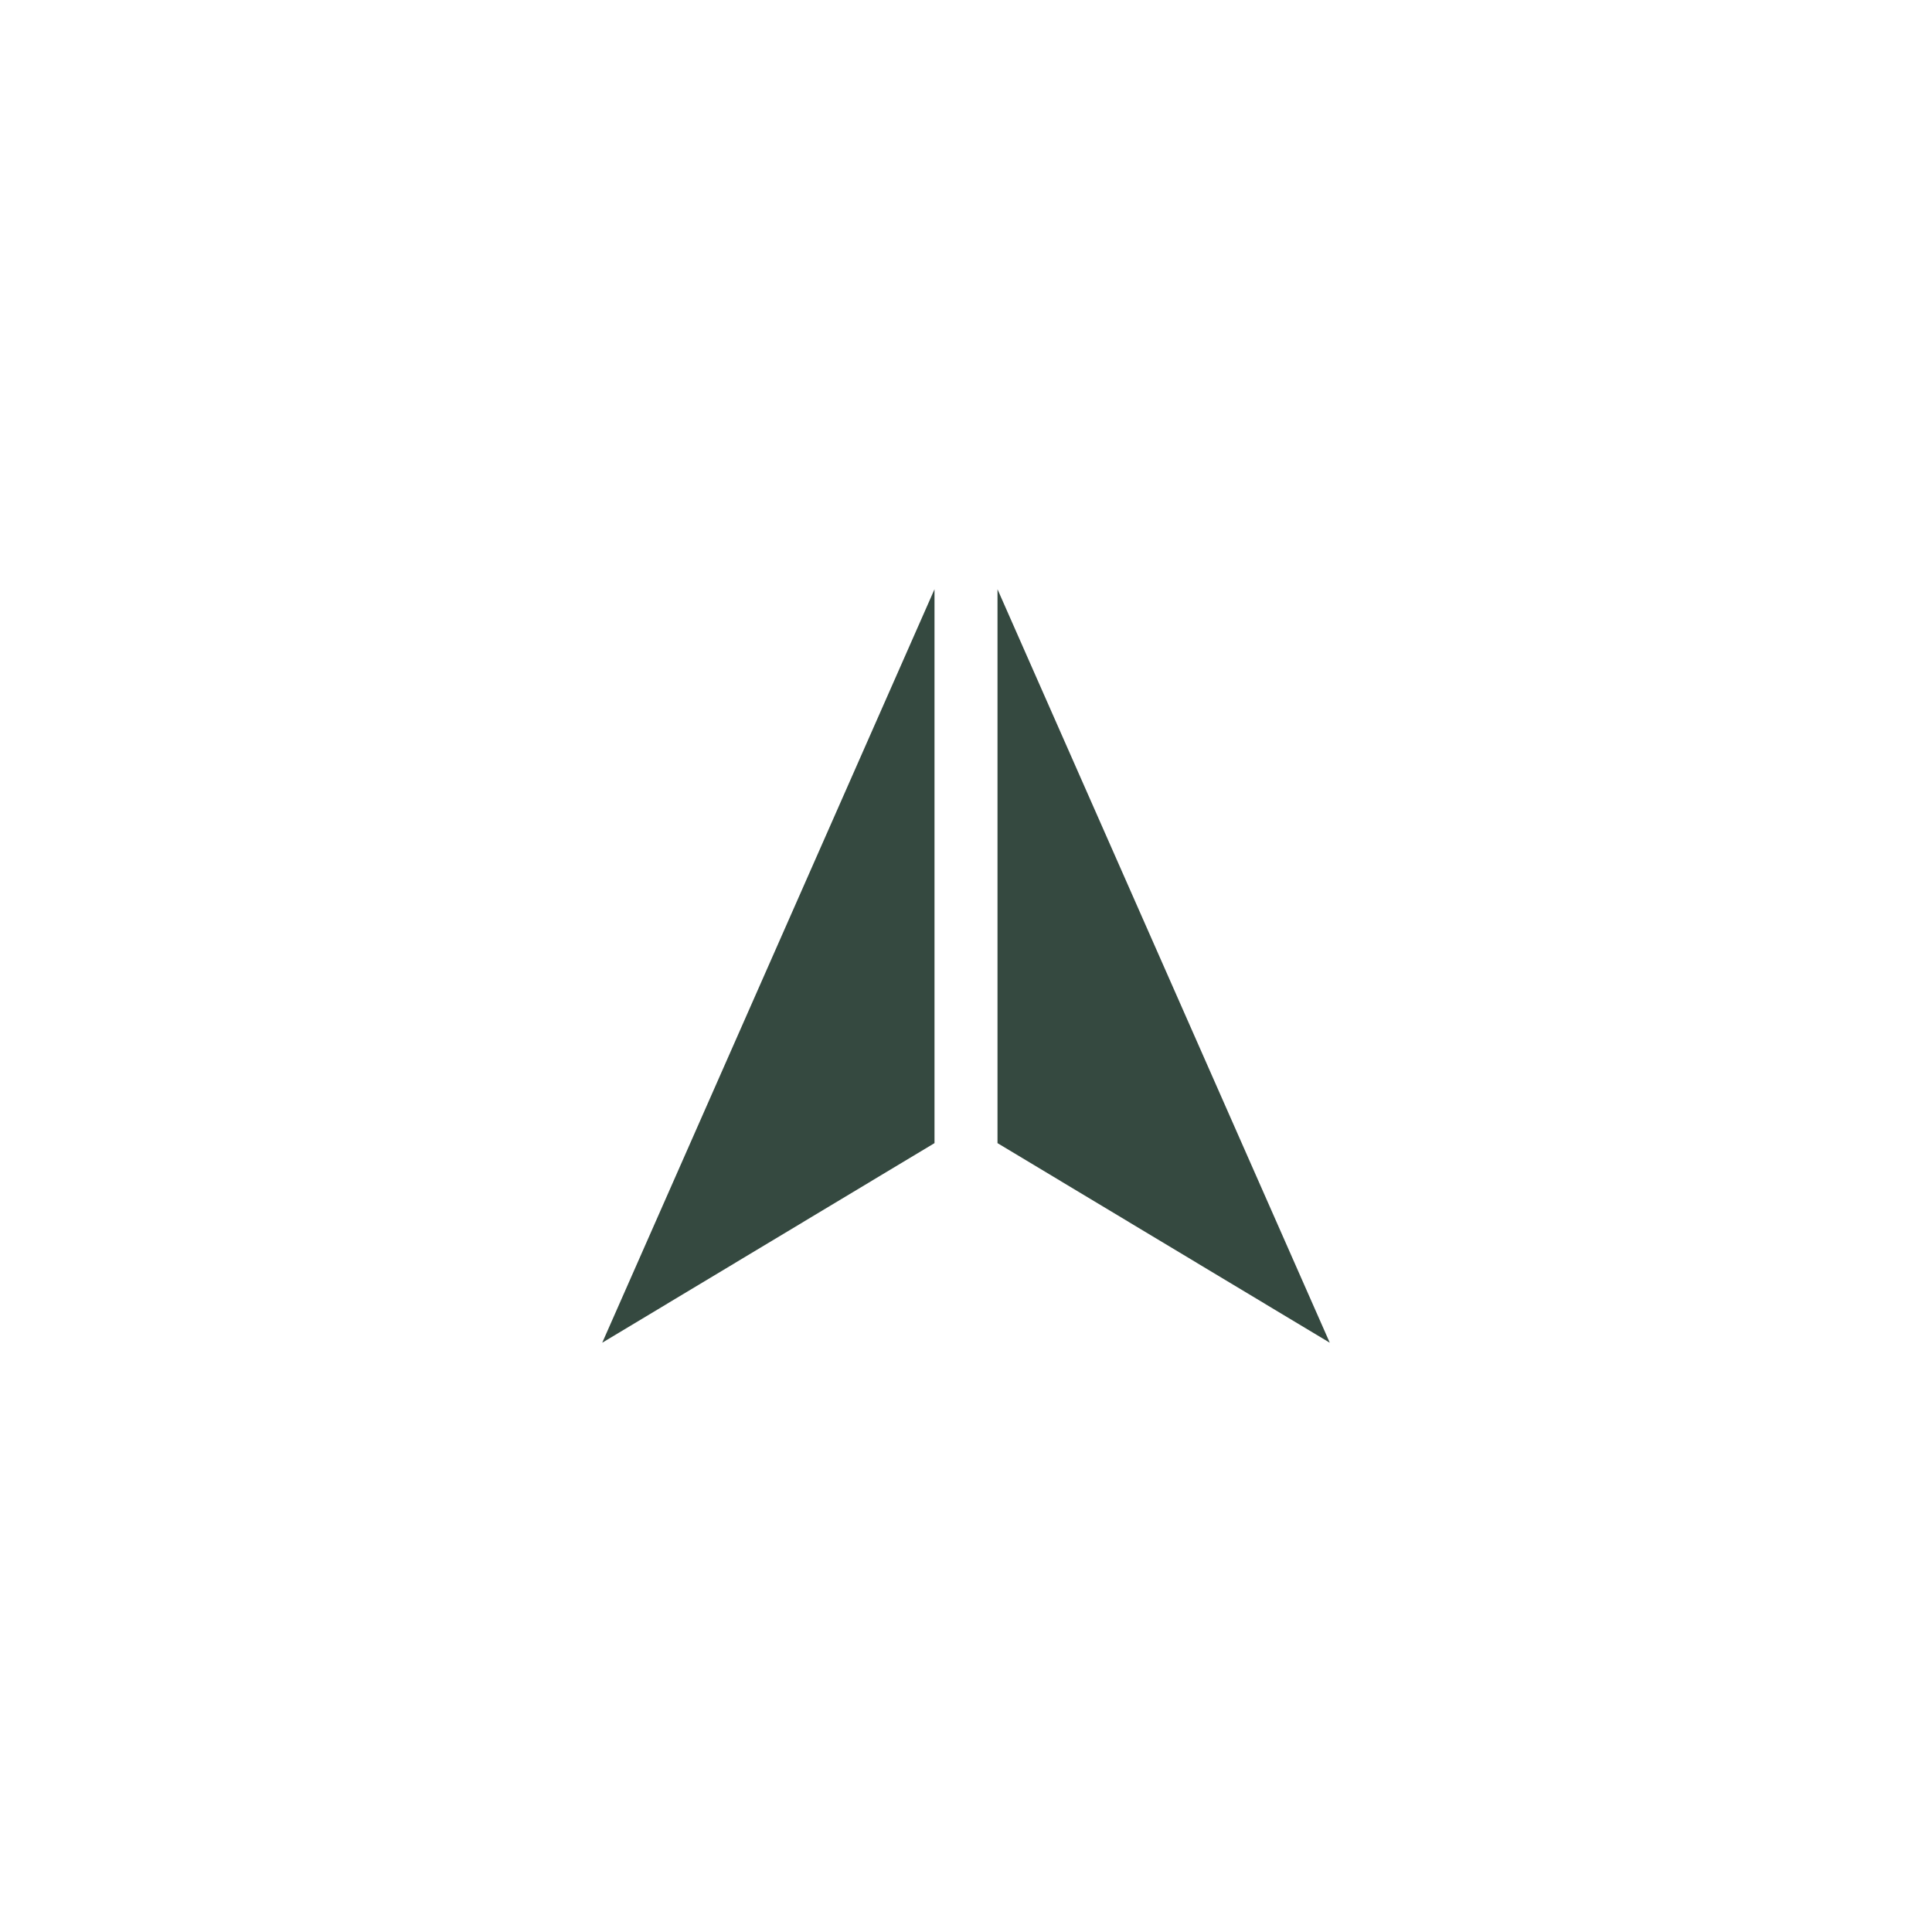
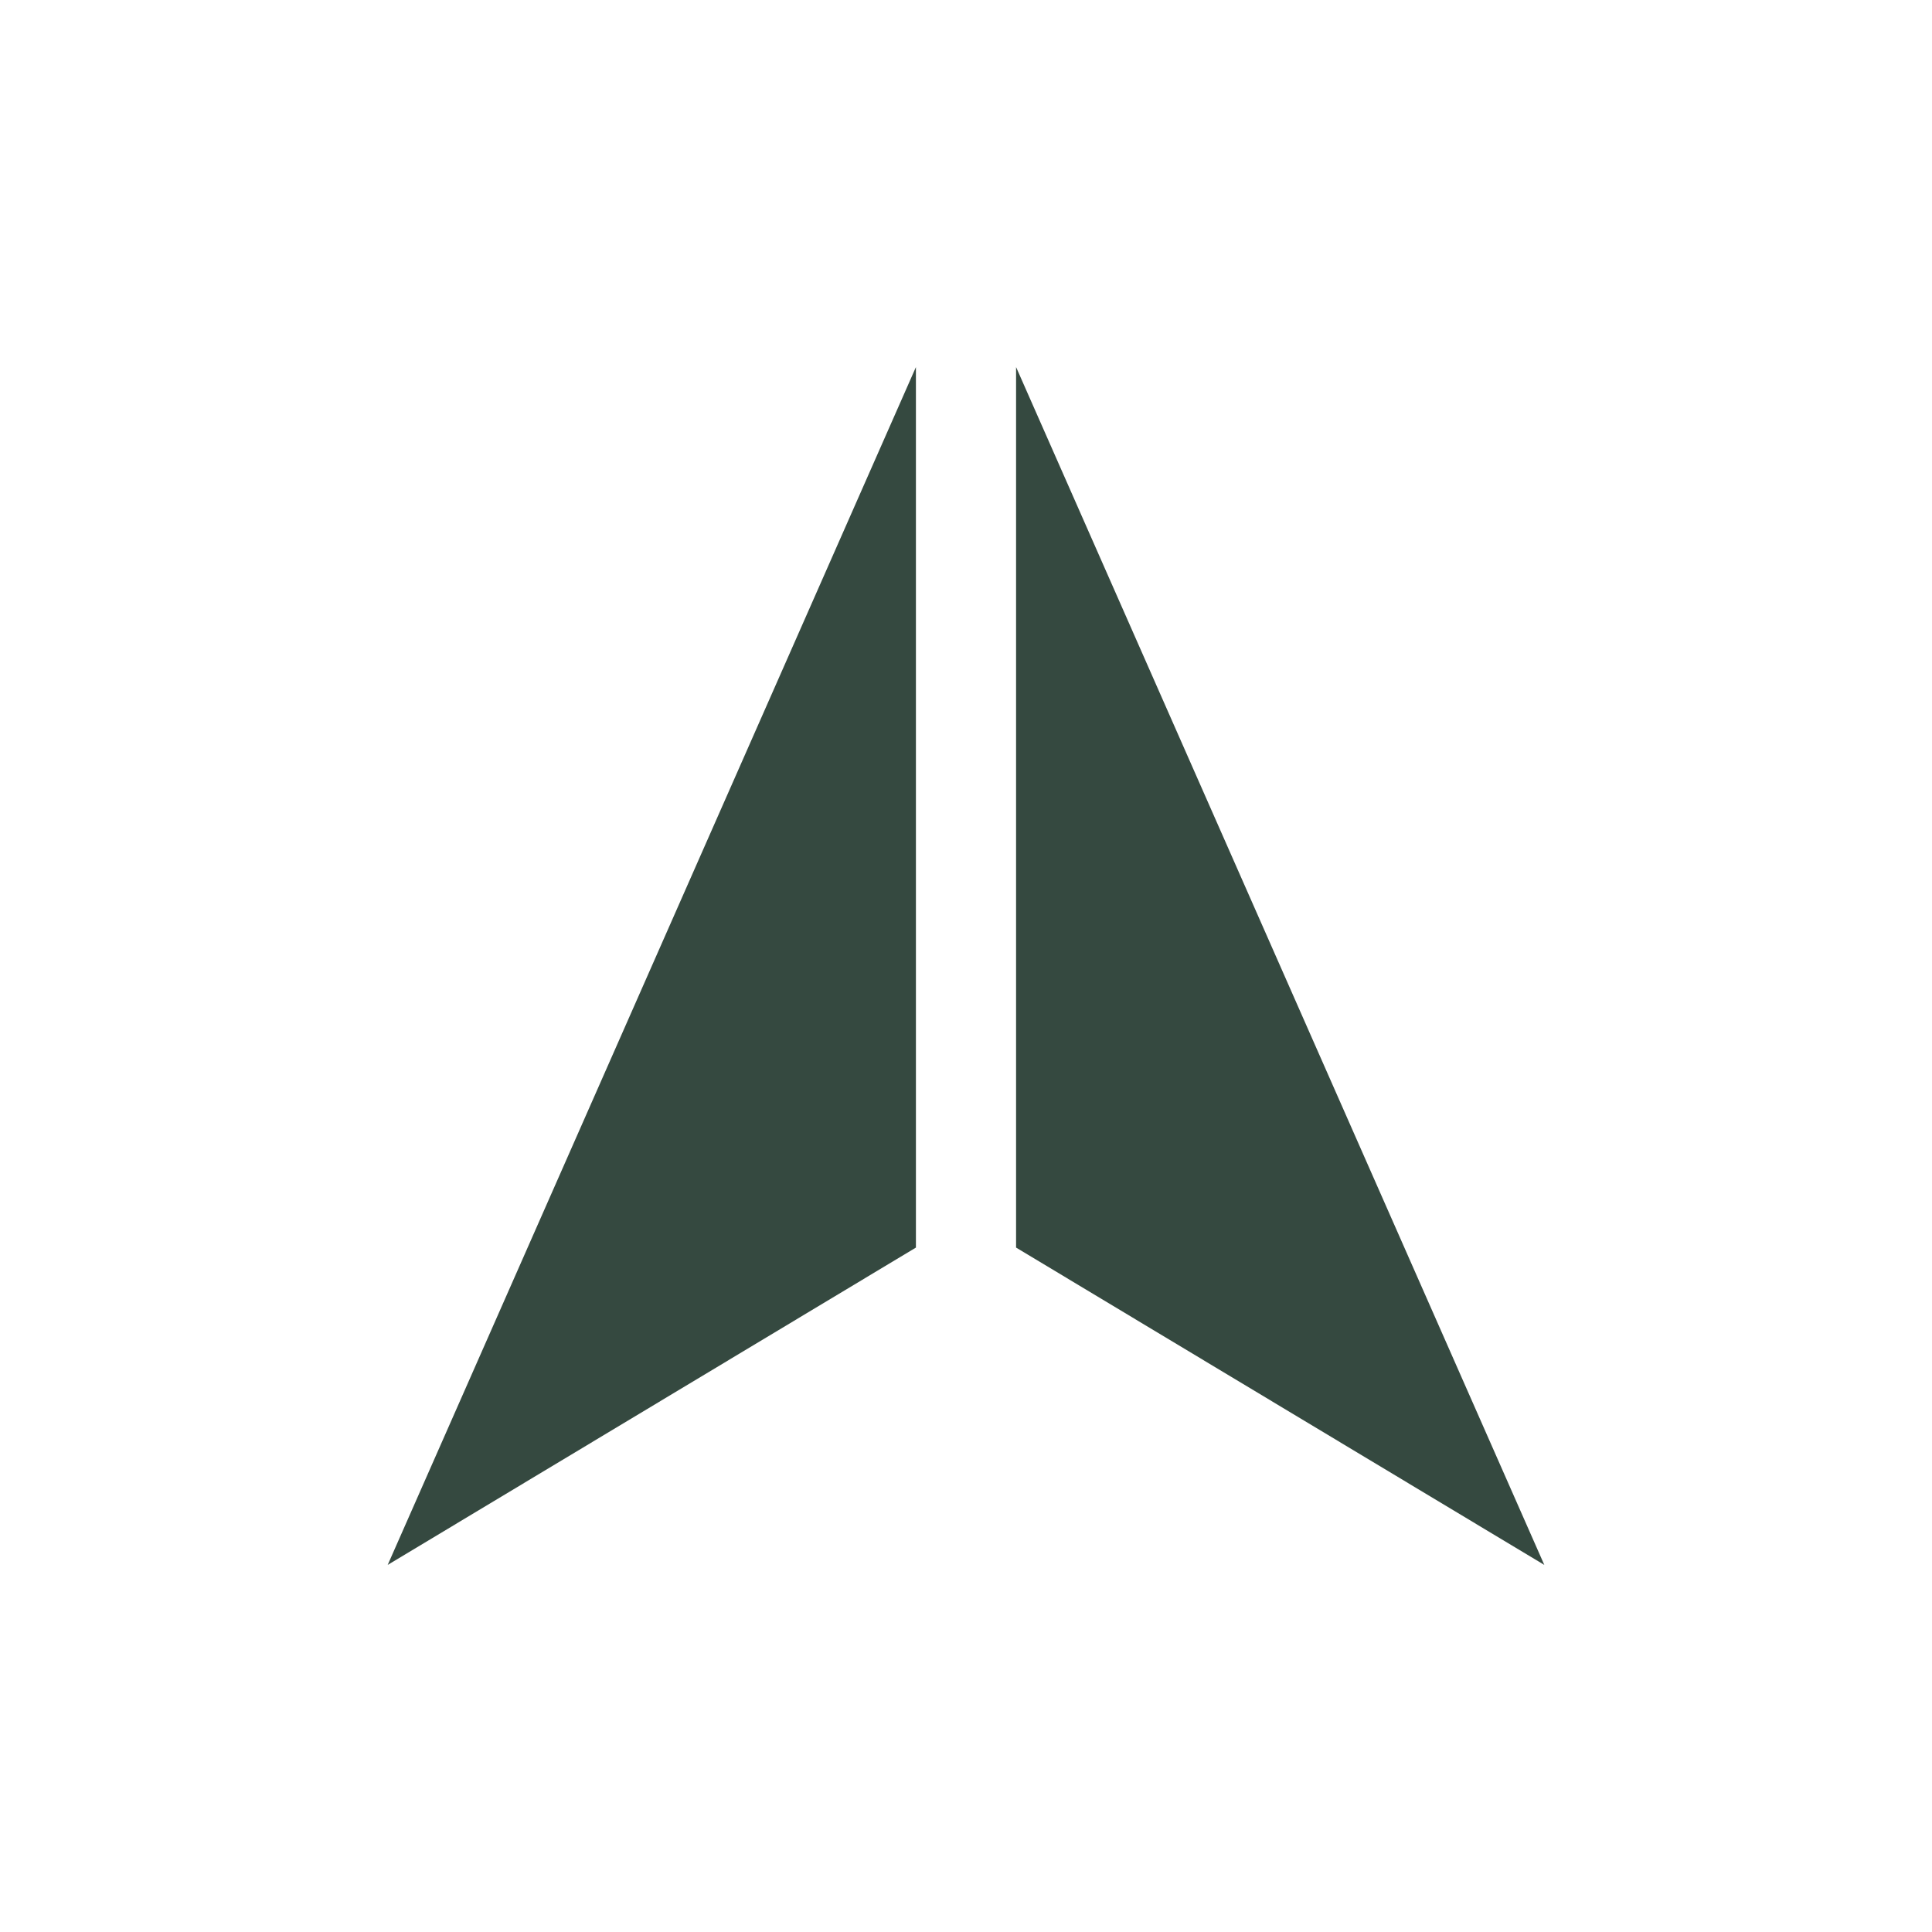
- <svg xmlns="http://www.w3.org/2000/svg" viewBox="-1.074 -0.819 1025.636 1025.636" width="512" height="512">
+ <svg xmlns="http://www.w3.org/2000/svg" viewBox="189.165 189.42 645.158 645.158" width="512" height="512">
  <path d="M495.022 312L495.021 606.028L318.627 711.998L495.022 312Z" fill="#354940" />
  <path d="M528.466 312L528.467 606.028L704.861 711.998L528.466 312Z" fill="#354940" />
</svg>
